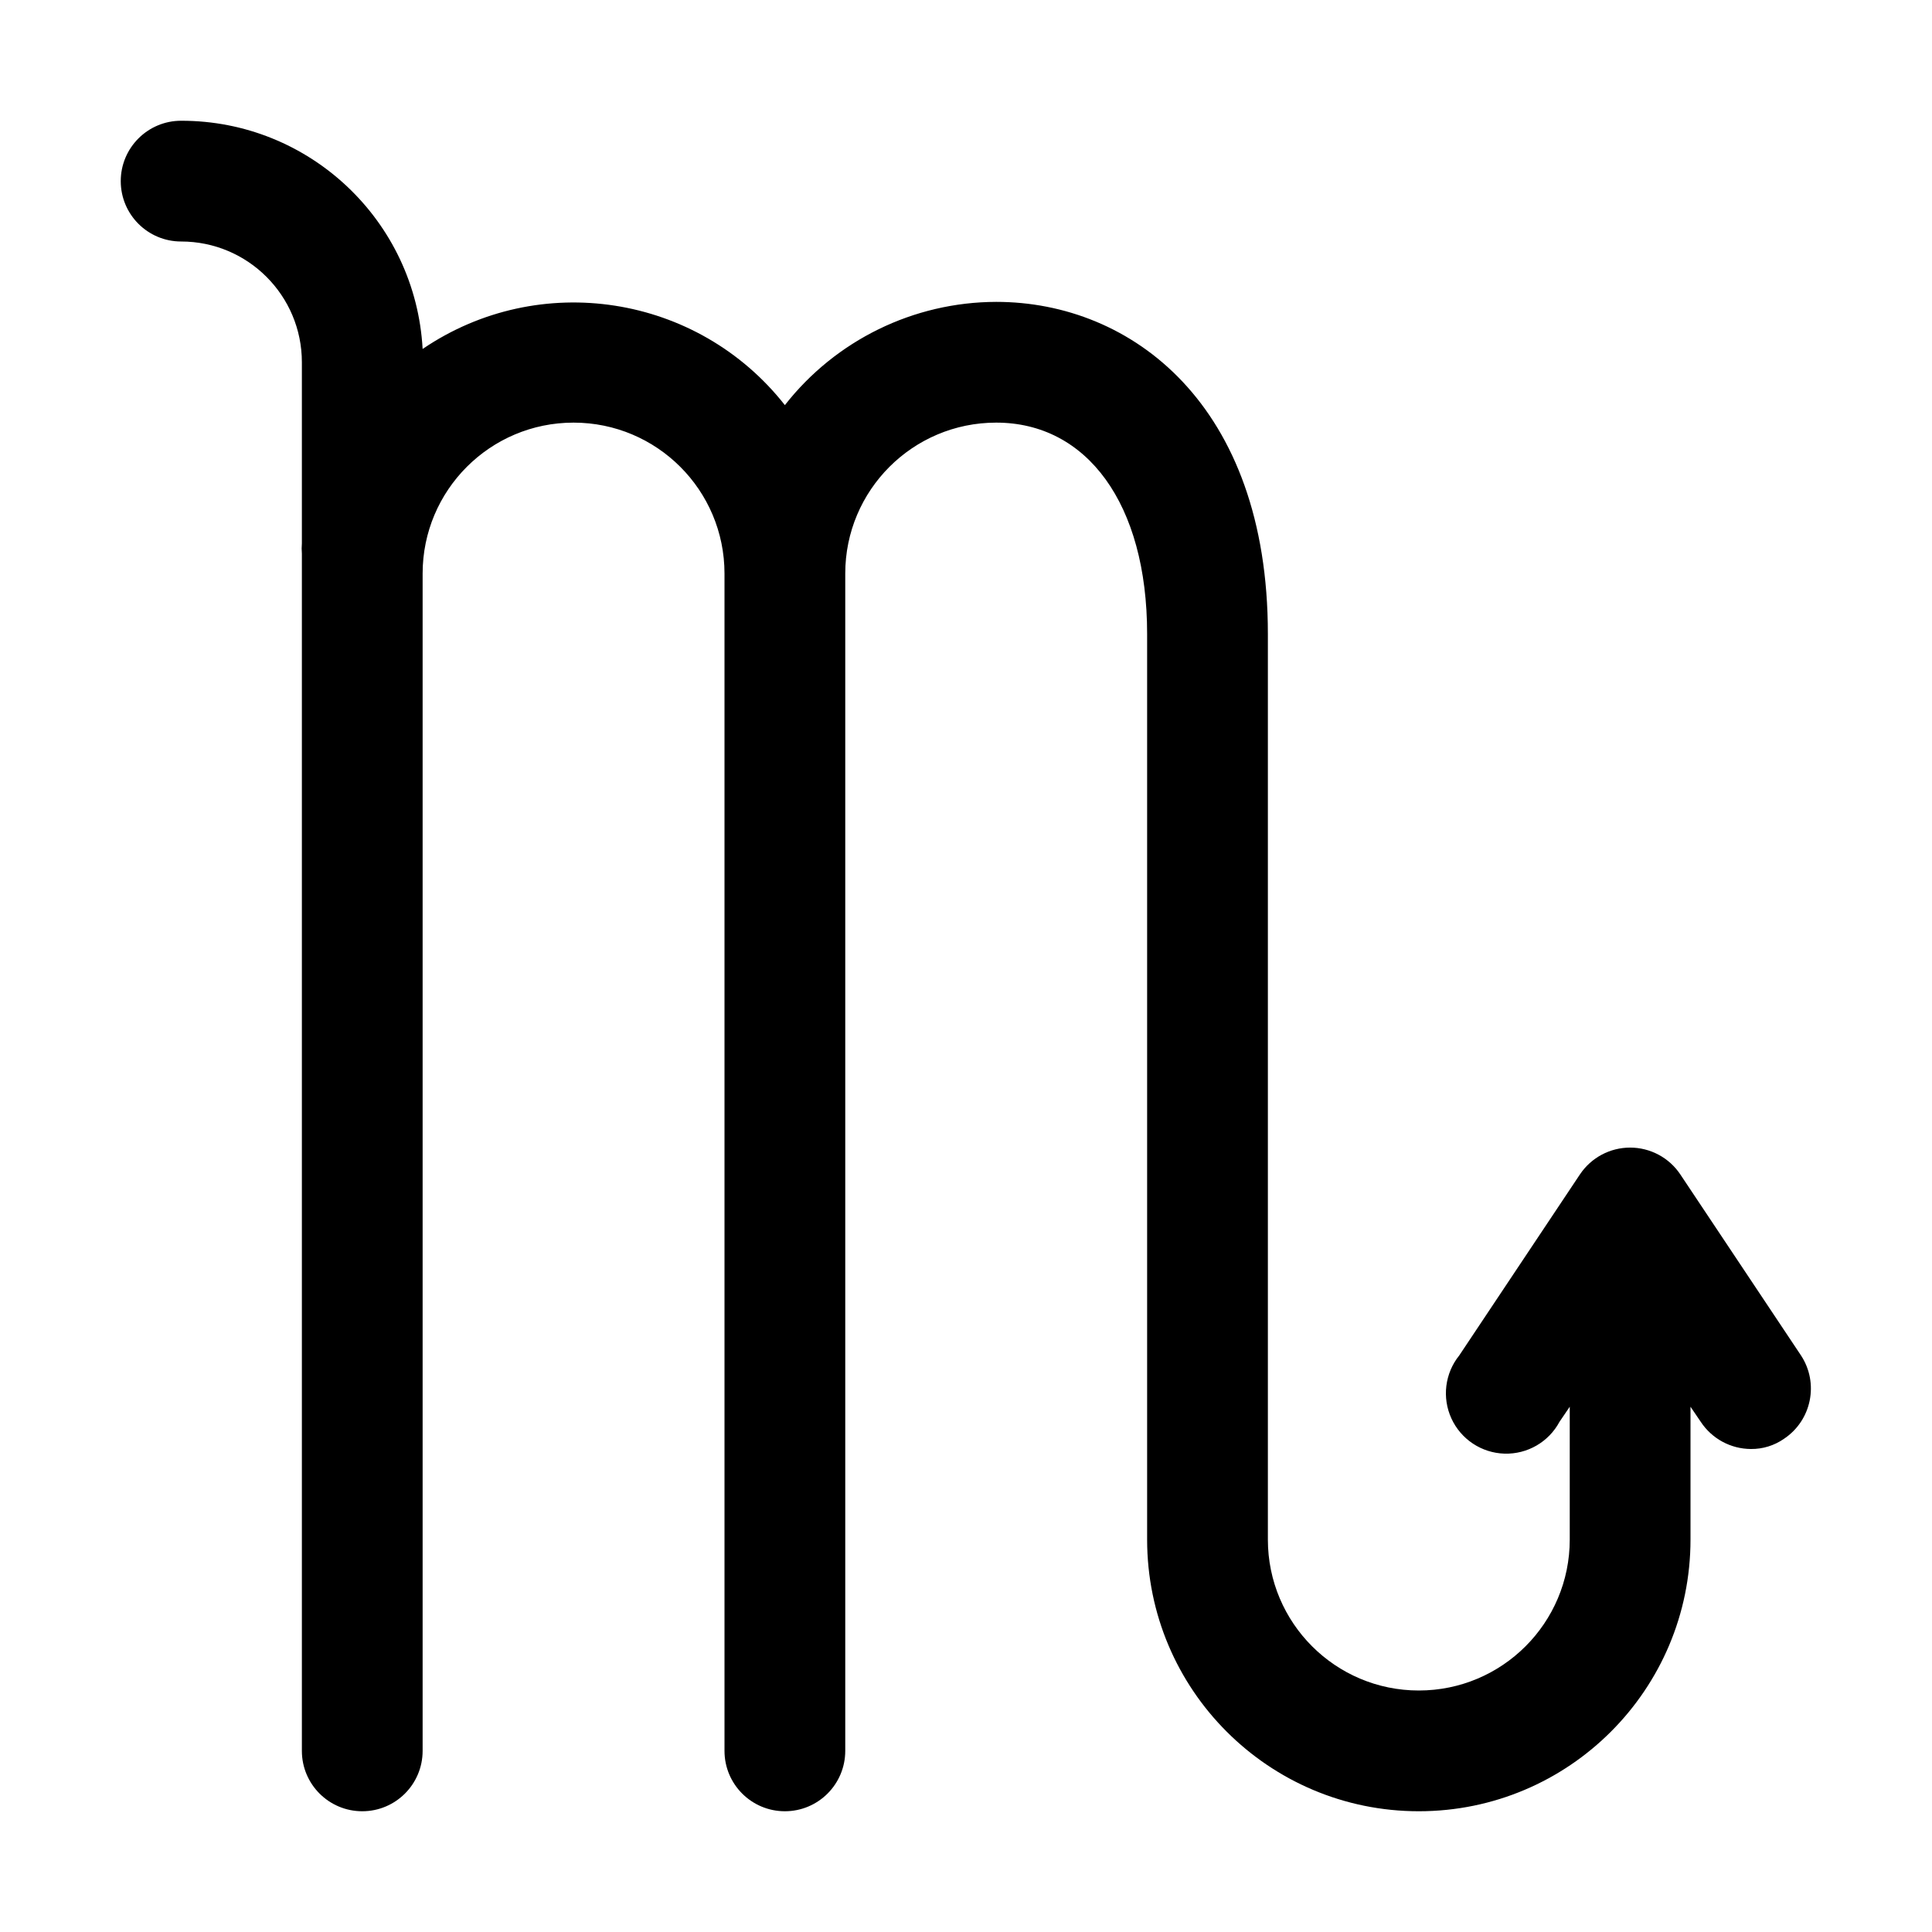
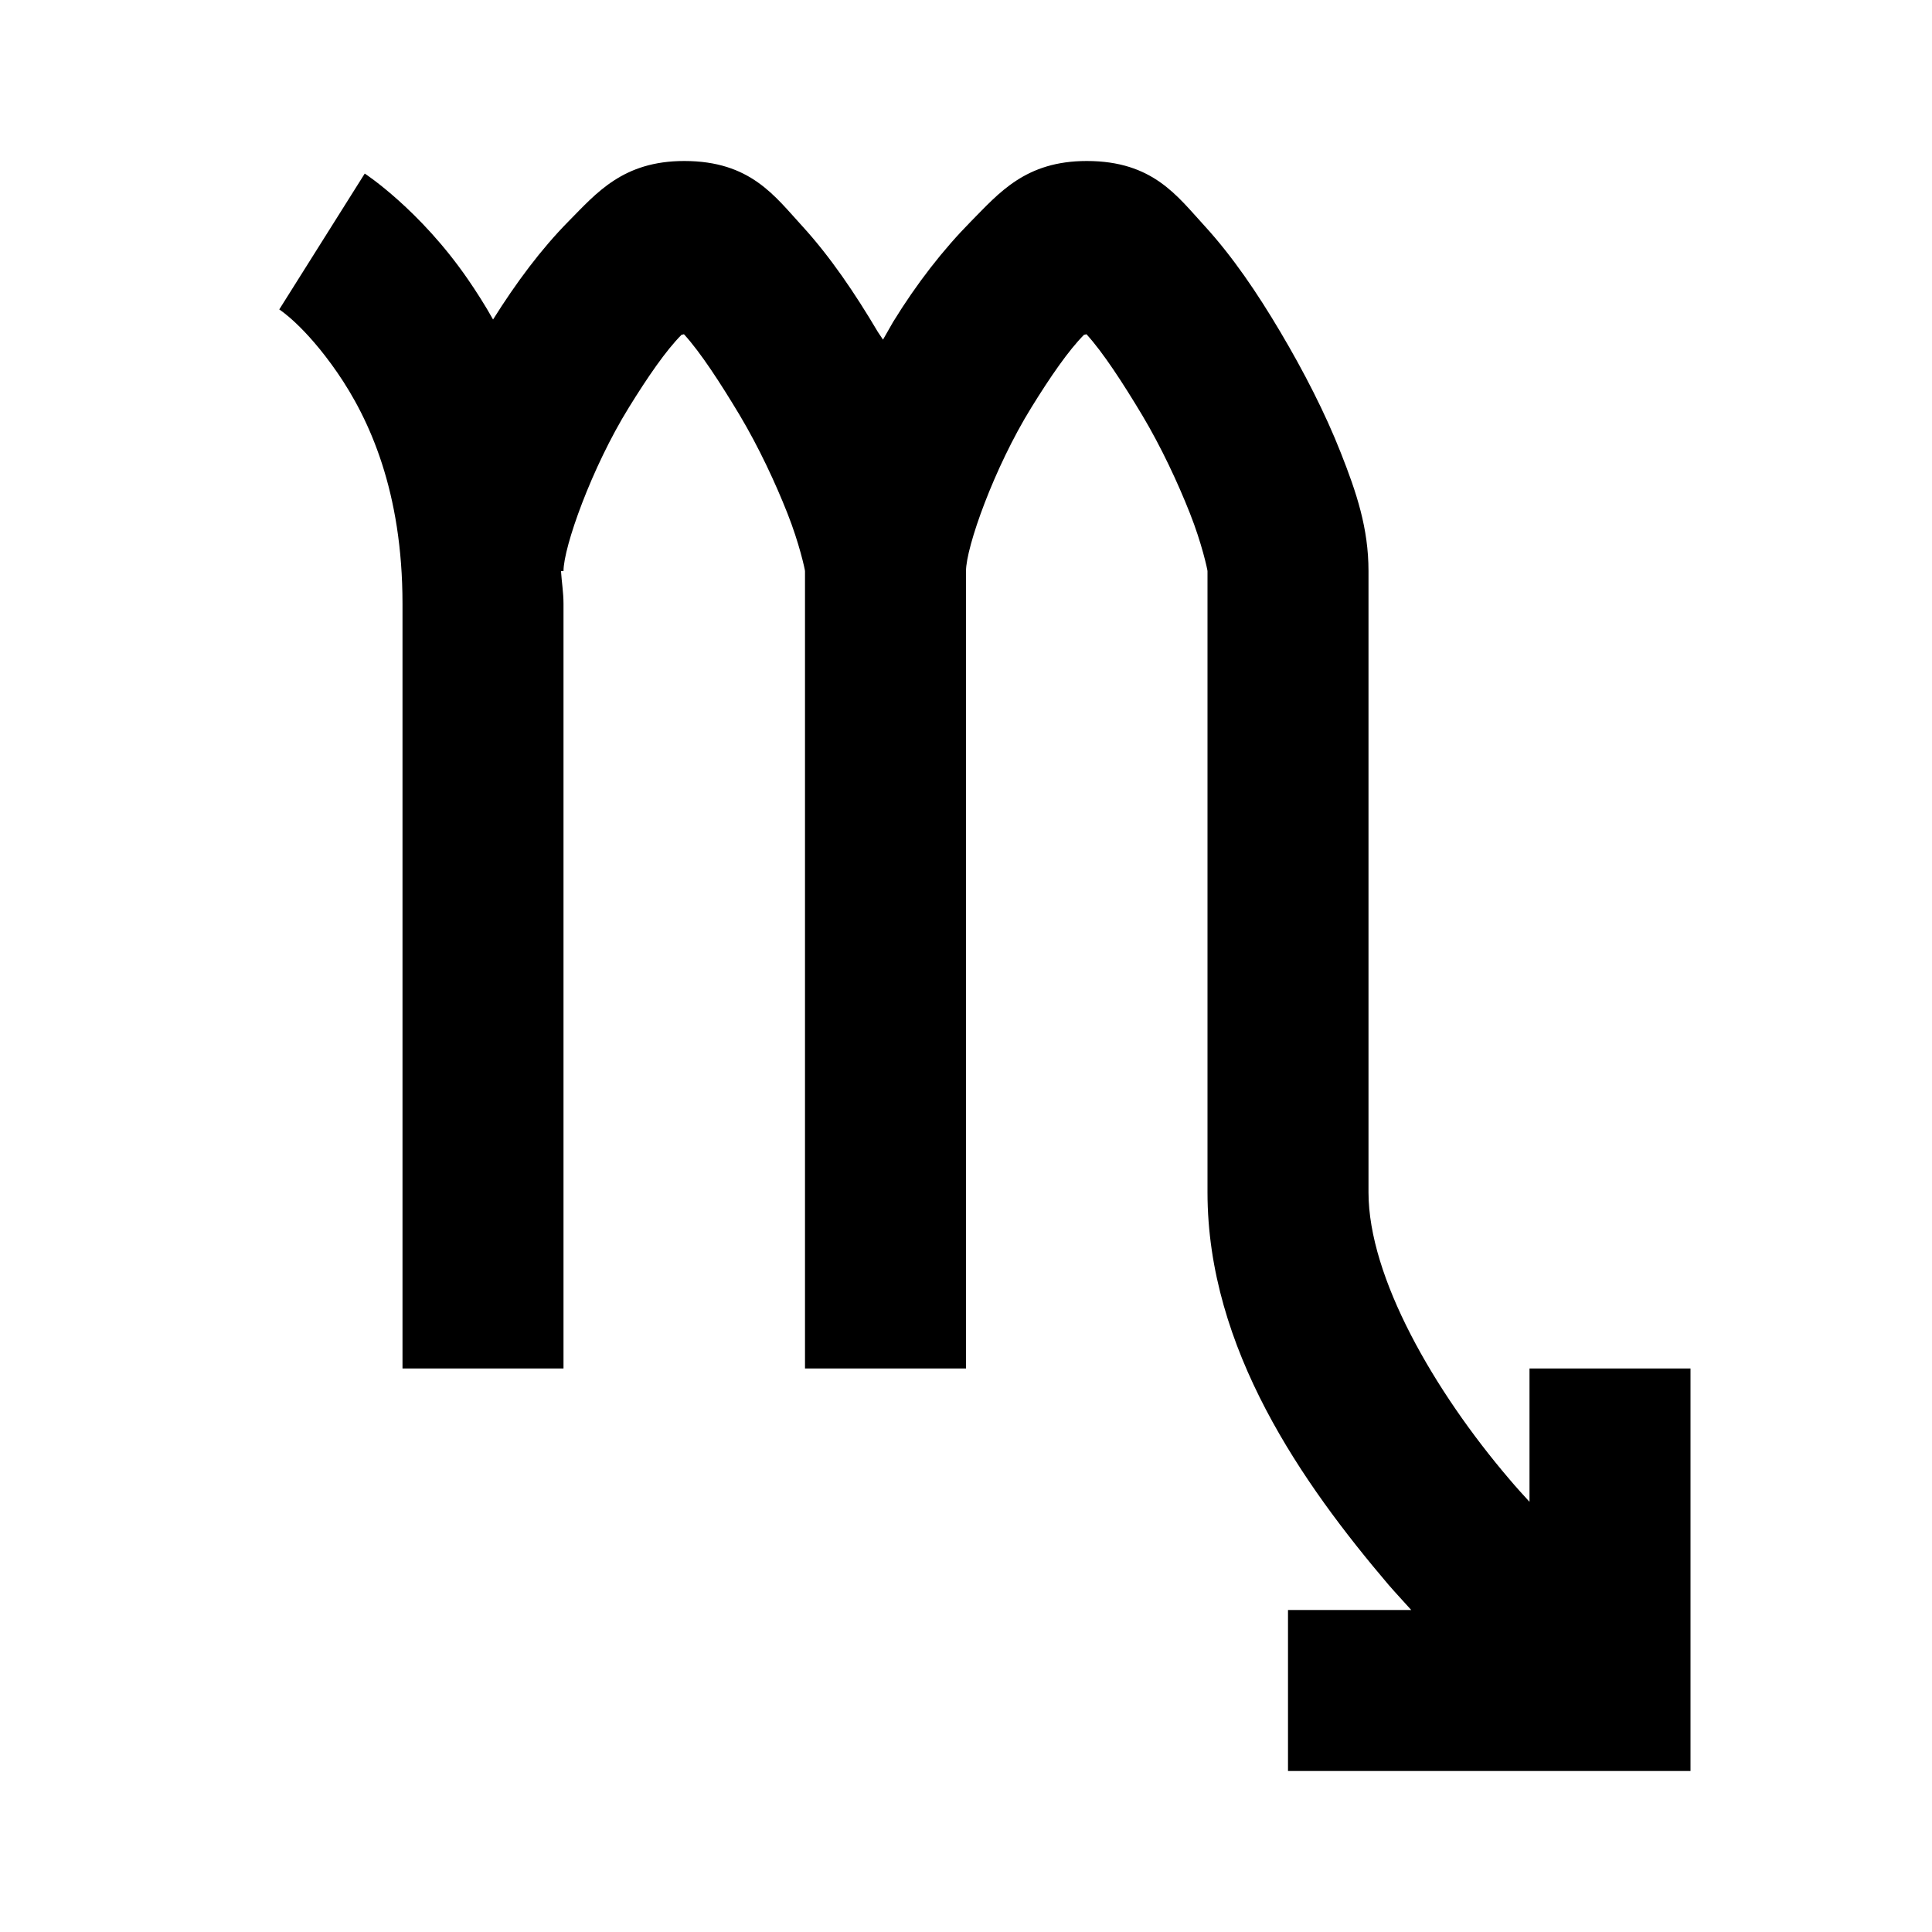
- <svg xmlns="http://www.w3.org/2000/svg" viewBox="0 0 32 32">
-   <g id="scorpio">
-     <path d="M29.83,22.45l-2-3a1,1,0,0,0-1.66,0l-2,3a1,1,0,1,0,1.66,1.1L26,23.3v2.2a2.5,2.5,0,0,1-5,0v-15C21,6.7,18.74,5,16.5,5A4.46,4.46,0,0,0,13,6.71a4.45,4.45,0,0,0-6-.93A4,4,0,0,0,3,2,1,1,0,0,0,3,4,2,2,0,0,1,5,6V9a1,1,0,0,0,0,.17c0,.11,0,.22,0,.33V29a1,1,0,0,0,2,0V9.5a2.5,2.5,0,0,1,5,0V29a1,1,0,0,0,2,0V9.5A2.5,2.5,0,0,1,16.5,7C18,7,19,8.34,19,10.5v15a4.5,4.5,0,0,0,9,0V23.3l.17.25A1,1,0,0,0,29,24a.94.94,0,0,0,.55-.17A1,1,0,0,0,29.83,22.45Z" />
-   </g>
+ <svg xmlns="http://www.w3.org/2000/svg" fill="#000000" viewBox="0 0 24 24" width="24px" height="24px">
+   <path d="M 8.5 2 C 7.738 2 7.41 2.398 7.062 2.75 C 6.723 3.094 6.414 3.508 6.125 3.969 C 6.027 3.793 5.914 3.617 5.812 3.469 C 5.215 2.602 4.531 2.156 4.531 2.156 L 3.469 3.844 C 3.469 3.844 3.785 4.043 4.188 4.625 C 4.59 5.207 5 6.109 5 7.5 L 5 17 L 7 17 L 7 7.5 C 7 7.359 6.977 7.227 6.969 7.094 L 7 7.094 C 7 6.797 7.348 5.812 7.812 5.062 C 8.043 4.688 8.273 4.352 8.469 4.156 C 8.477 4.164 8.492 4.145 8.5 4.156 C 8.703 4.379 8.949 4.758 9.188 5.156 C 9.426 5.555 9.633 6 9.781 6.375 C 9.93 6.75 10 7.078 10 7.094 L 10 17 L 12 17 L 12 7.094 C 12 6.797 12.348 5.812 12.812 5.062 C 13.043 4.688 13.273 4.352 13.469 4.156 C 13.477 4.164 13.492 4.145 13.5 4.156 C 13.703 4.379 13.949 4.758 14.188 5.156 C 14.426 5.555 14.633 6 14.781 6.375 C 14.93 6.75 15 7.078 15 7.094 L 15 14.812 C 15 16.758 16.184 18.434 17.25 19.688 C 17.348 19.801 17.434 19.891 17.531 20 L 16 20 L 16 22 L 21 22 L 21 17 L 19 17 L 19 18.656 C 18.914 18.562 18.836 18.477 18.75 18.375 C 17.816 17.281 17 15.867 17 14.812 L 17 7.094 C 17 6.562 16.852 6.121 16.656 5.625 C 16.461 5.129 16.195 4.613 15.906 4.125 C 15.617 3.637 15.312 3.188 14.969 2.812 C 14.625 2.438 14.324 2 13.5 2 C 12.738 2 12.41 2.398 12.062 2.75 C 11.715 3.102 11.387 3.523 11.094 4 C 11.051 4.074 11.012 4.145 10.969 4.219 C 10.949 4.188 10.926 4.156 10.906 4.125 C 10.617 3.637 10.312 3.188 9.969 2.812 C 9.625 2.438 9.324 2 8.5 2 Z" />
</svg>
